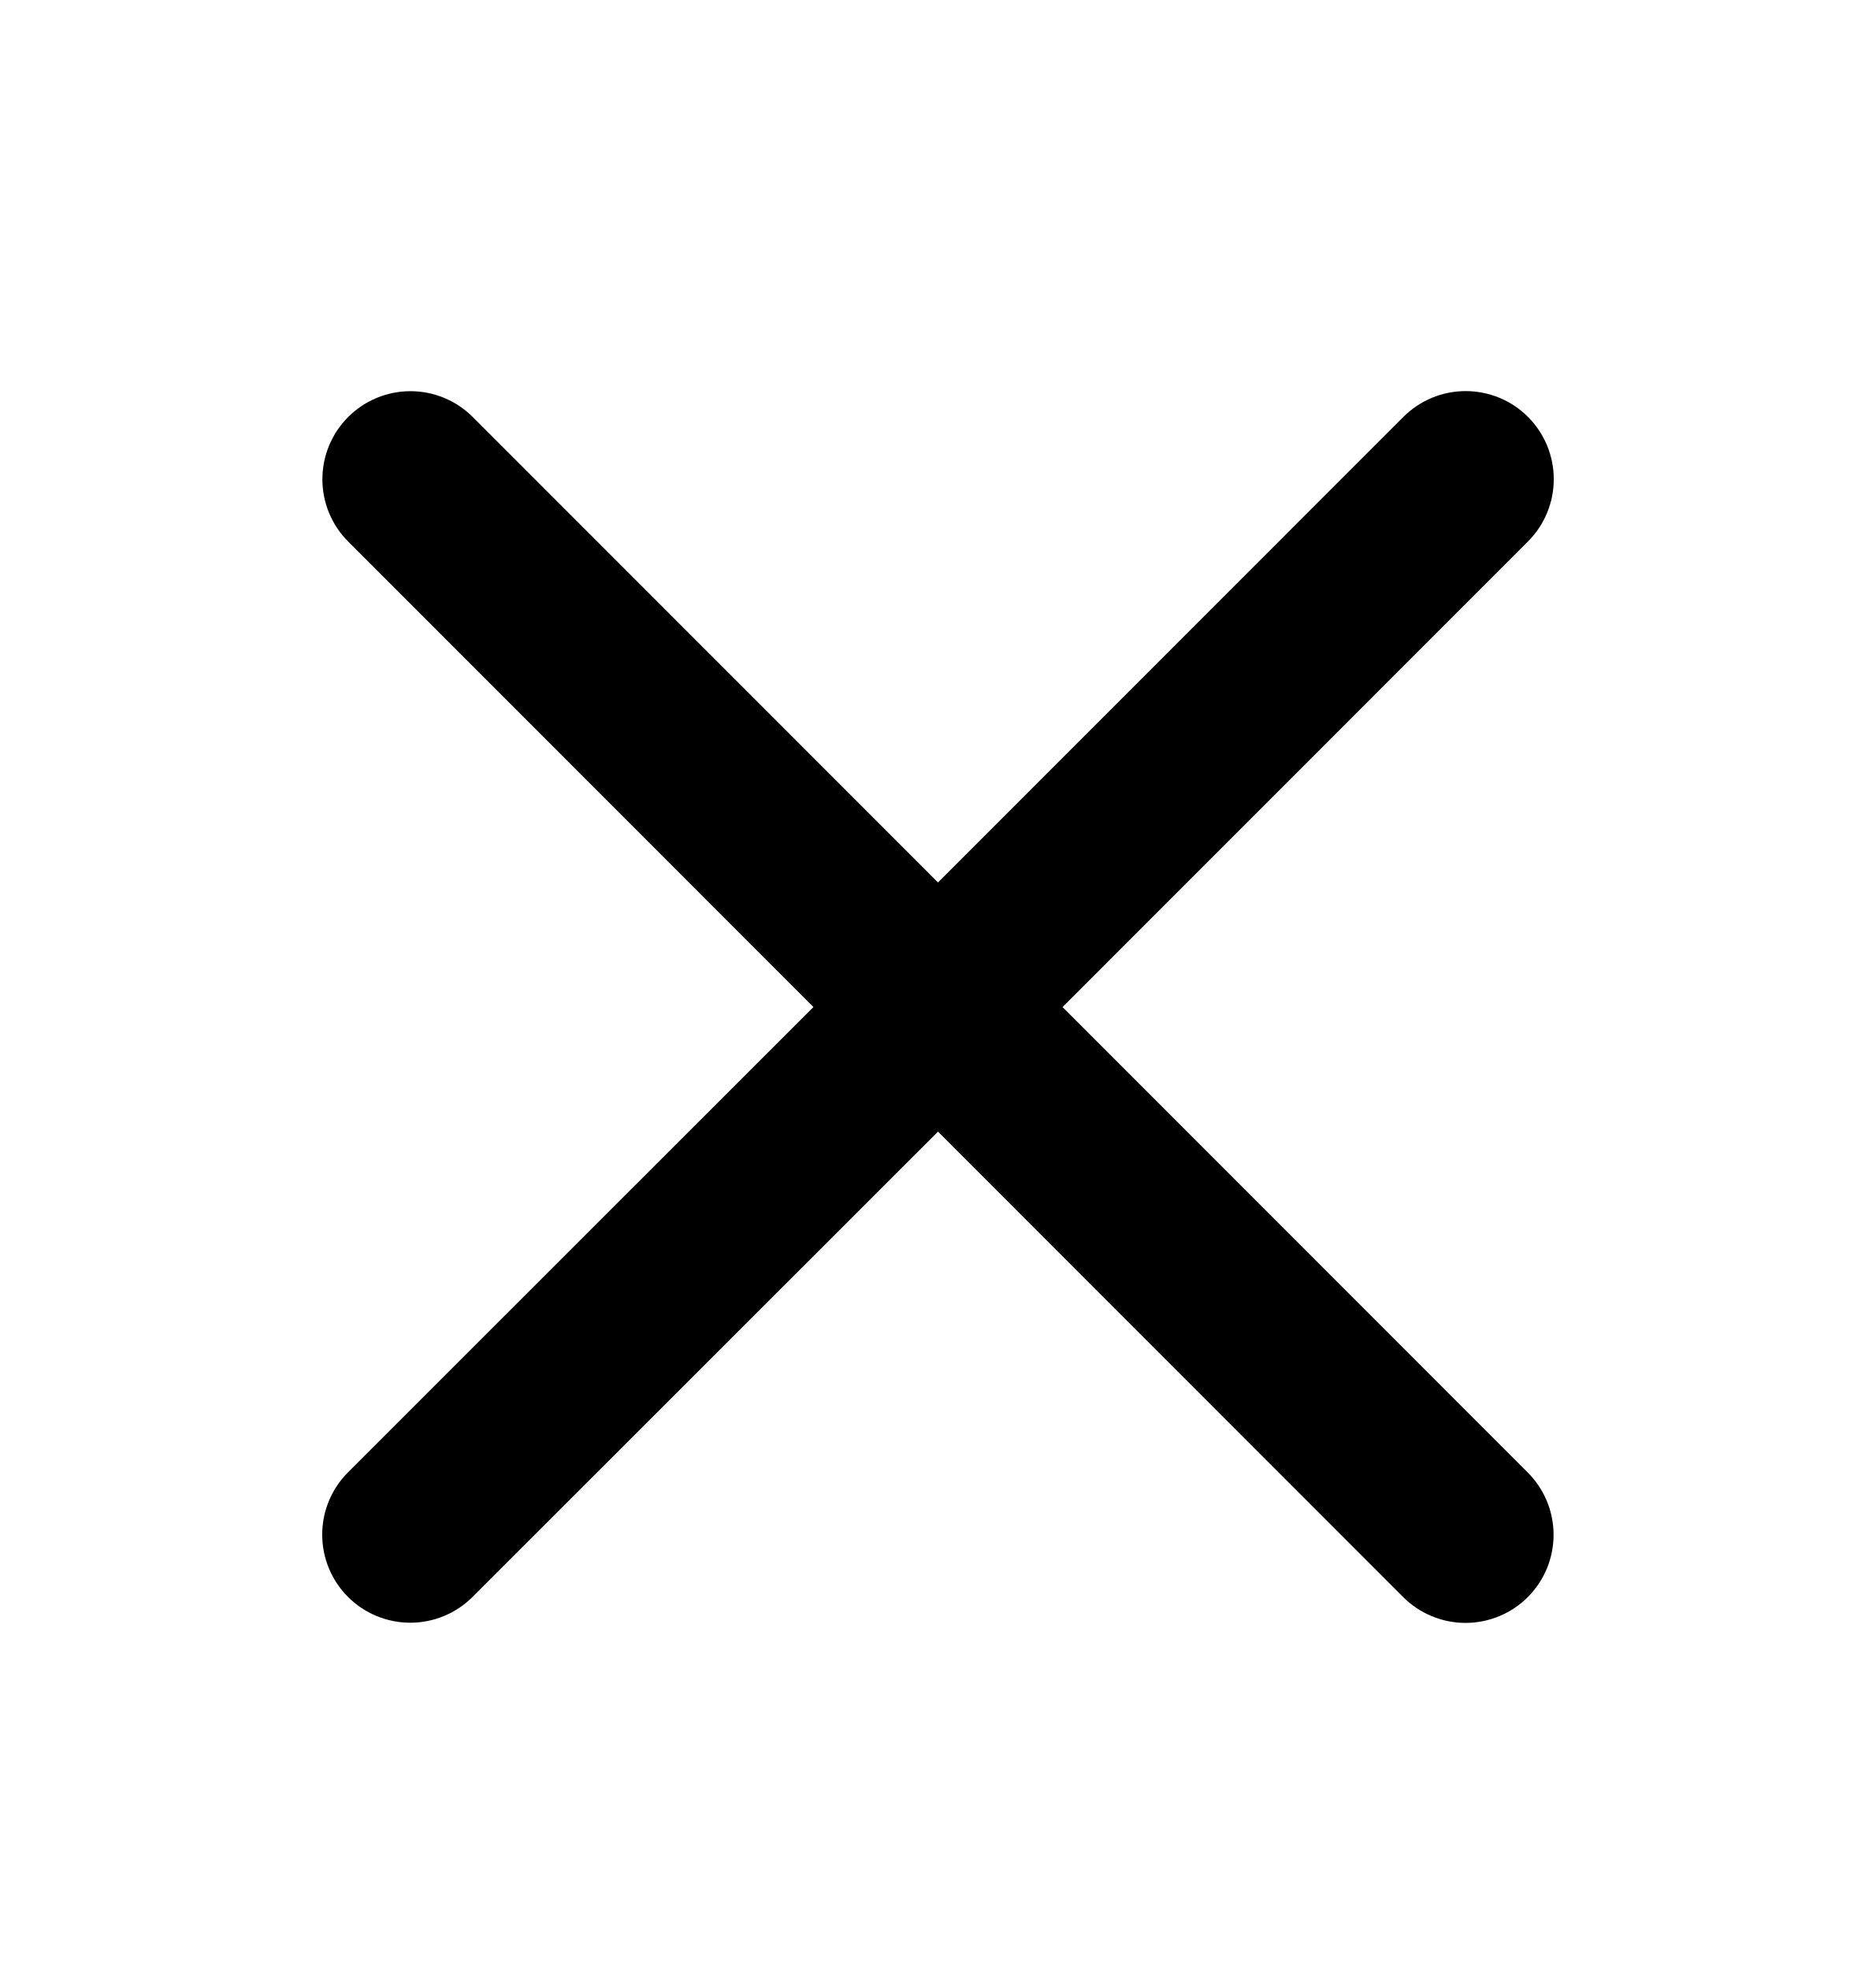
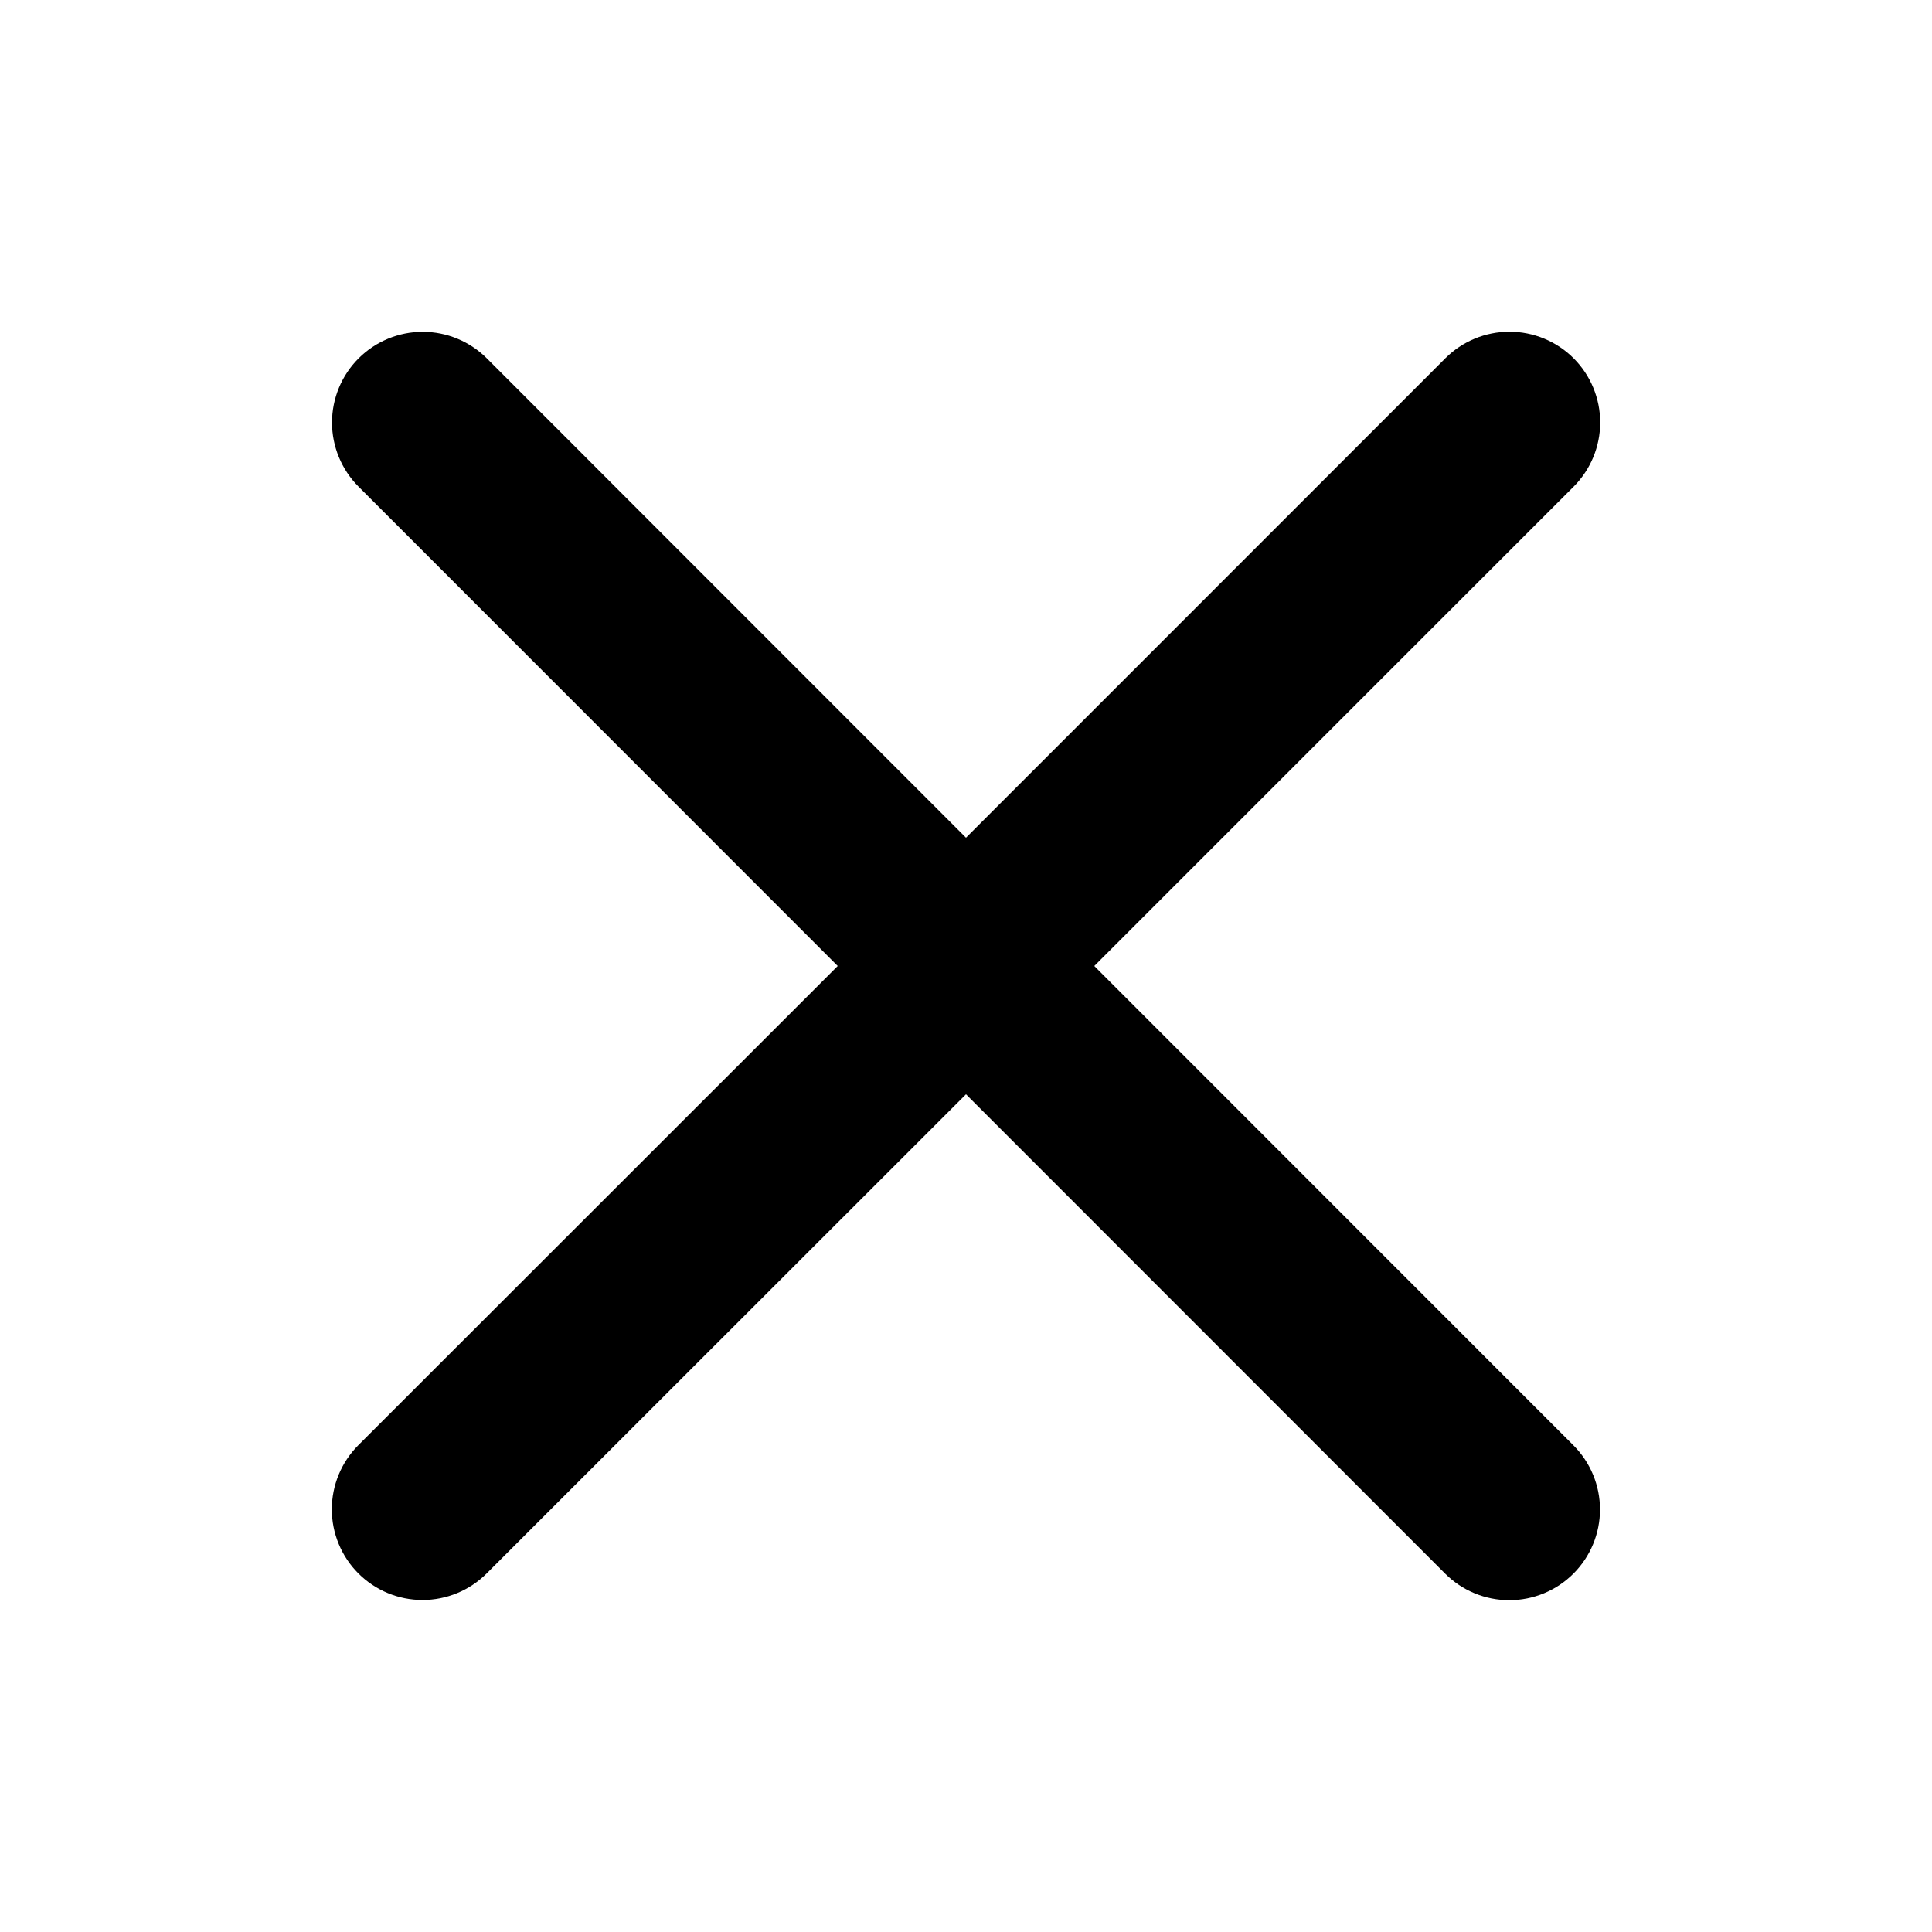
- <svg viewBox="0 0 20 21" fill="currentColor">
-   <path d="M16.288 15.697C16.464 15.873 16.563 16.112 16.563 16.361C16.563 16.61 16.464 16.849 16.288 17.025C16.112 17.201 15.873 17.3 15.624 17.3C15.375 17.3 15.136 17.201 14.96 17.025L10 12.063L5.038 17.023C4.862 17.199 4.623 17.298 4.374 17.298C4.125 17.298 3.886 17.199 3.71 17.023C3.534 16.847 3.435 16.608 3.435 16.359C3.435 16.11 3.534 15.871 3.71 15.695L8.672 10.735L3.712 5.773C3.536 5.597 3.437 5.358 3.437 5.109C3.437 4.86 3.536 4.621 3.712 4.445C3.888 4.269 4.127 4.17 4.376 4.17C4.625 4.17 4.864 4.269 5.04 4.445L10 9.407L14.962 4.444C15.138 4.268 15.377 4.169 15.626 4.169C15.875 4.169 16.114 4.268 16.29 4.444C16.466 4.62 16.565 4.859 16.565 5.108C16.565 5.358 16.466 5.596 16.29 5.772L11.328 10.735L16.288 15.697Z" fill="currentColor" />
+ <svg xmlns="http://www.w3.org/2000/svg" width="20" height="20" viewBox="0 0 20 20" fill="currentColor">
+   <path d="M16.288 14.962C16.464 15.138 16.563 15.377 16.563 15.626C16.563 15.875 16.464 16.114 16.288 16.29C16.112 16.466 15.873 16.565 15.624 16.565C15.375 16.565 15.136 16.466 14.96 16.29L10 11.328L5.038 16.288C4.862 16.464 4.623 16.563 4.374 16.563C4.125 16.563 3.886 16.464 3.71 16.288C3.534 16.112 3.435 15.873 3.435 15.624C3.435 15.375 3.534 15.136 3.71 14.96L8.672 10L3.712 5.038C3.536 4.862 3.437 4.623 3.437 4.374C3.437 4.125 3.536 3.886 3.712 3.71C3.888 3.534 4.127 3.435 4.376 3.435C4.625 3.435 4.864 3.534 5.04 3.71L10 8.672L14.962 3.709C15.138 3.533 15.377 3.434 15.626 3.434C15.875 3.434 16.114 3.533 16.29 3.709C16.466 3.885 16.565 4.124 16.565 4.373C16.565 4.623 16.466 4.861 16.29 5.038L11.328 10L16.288 14.962Z" fill="currentColor" />
</svg>
